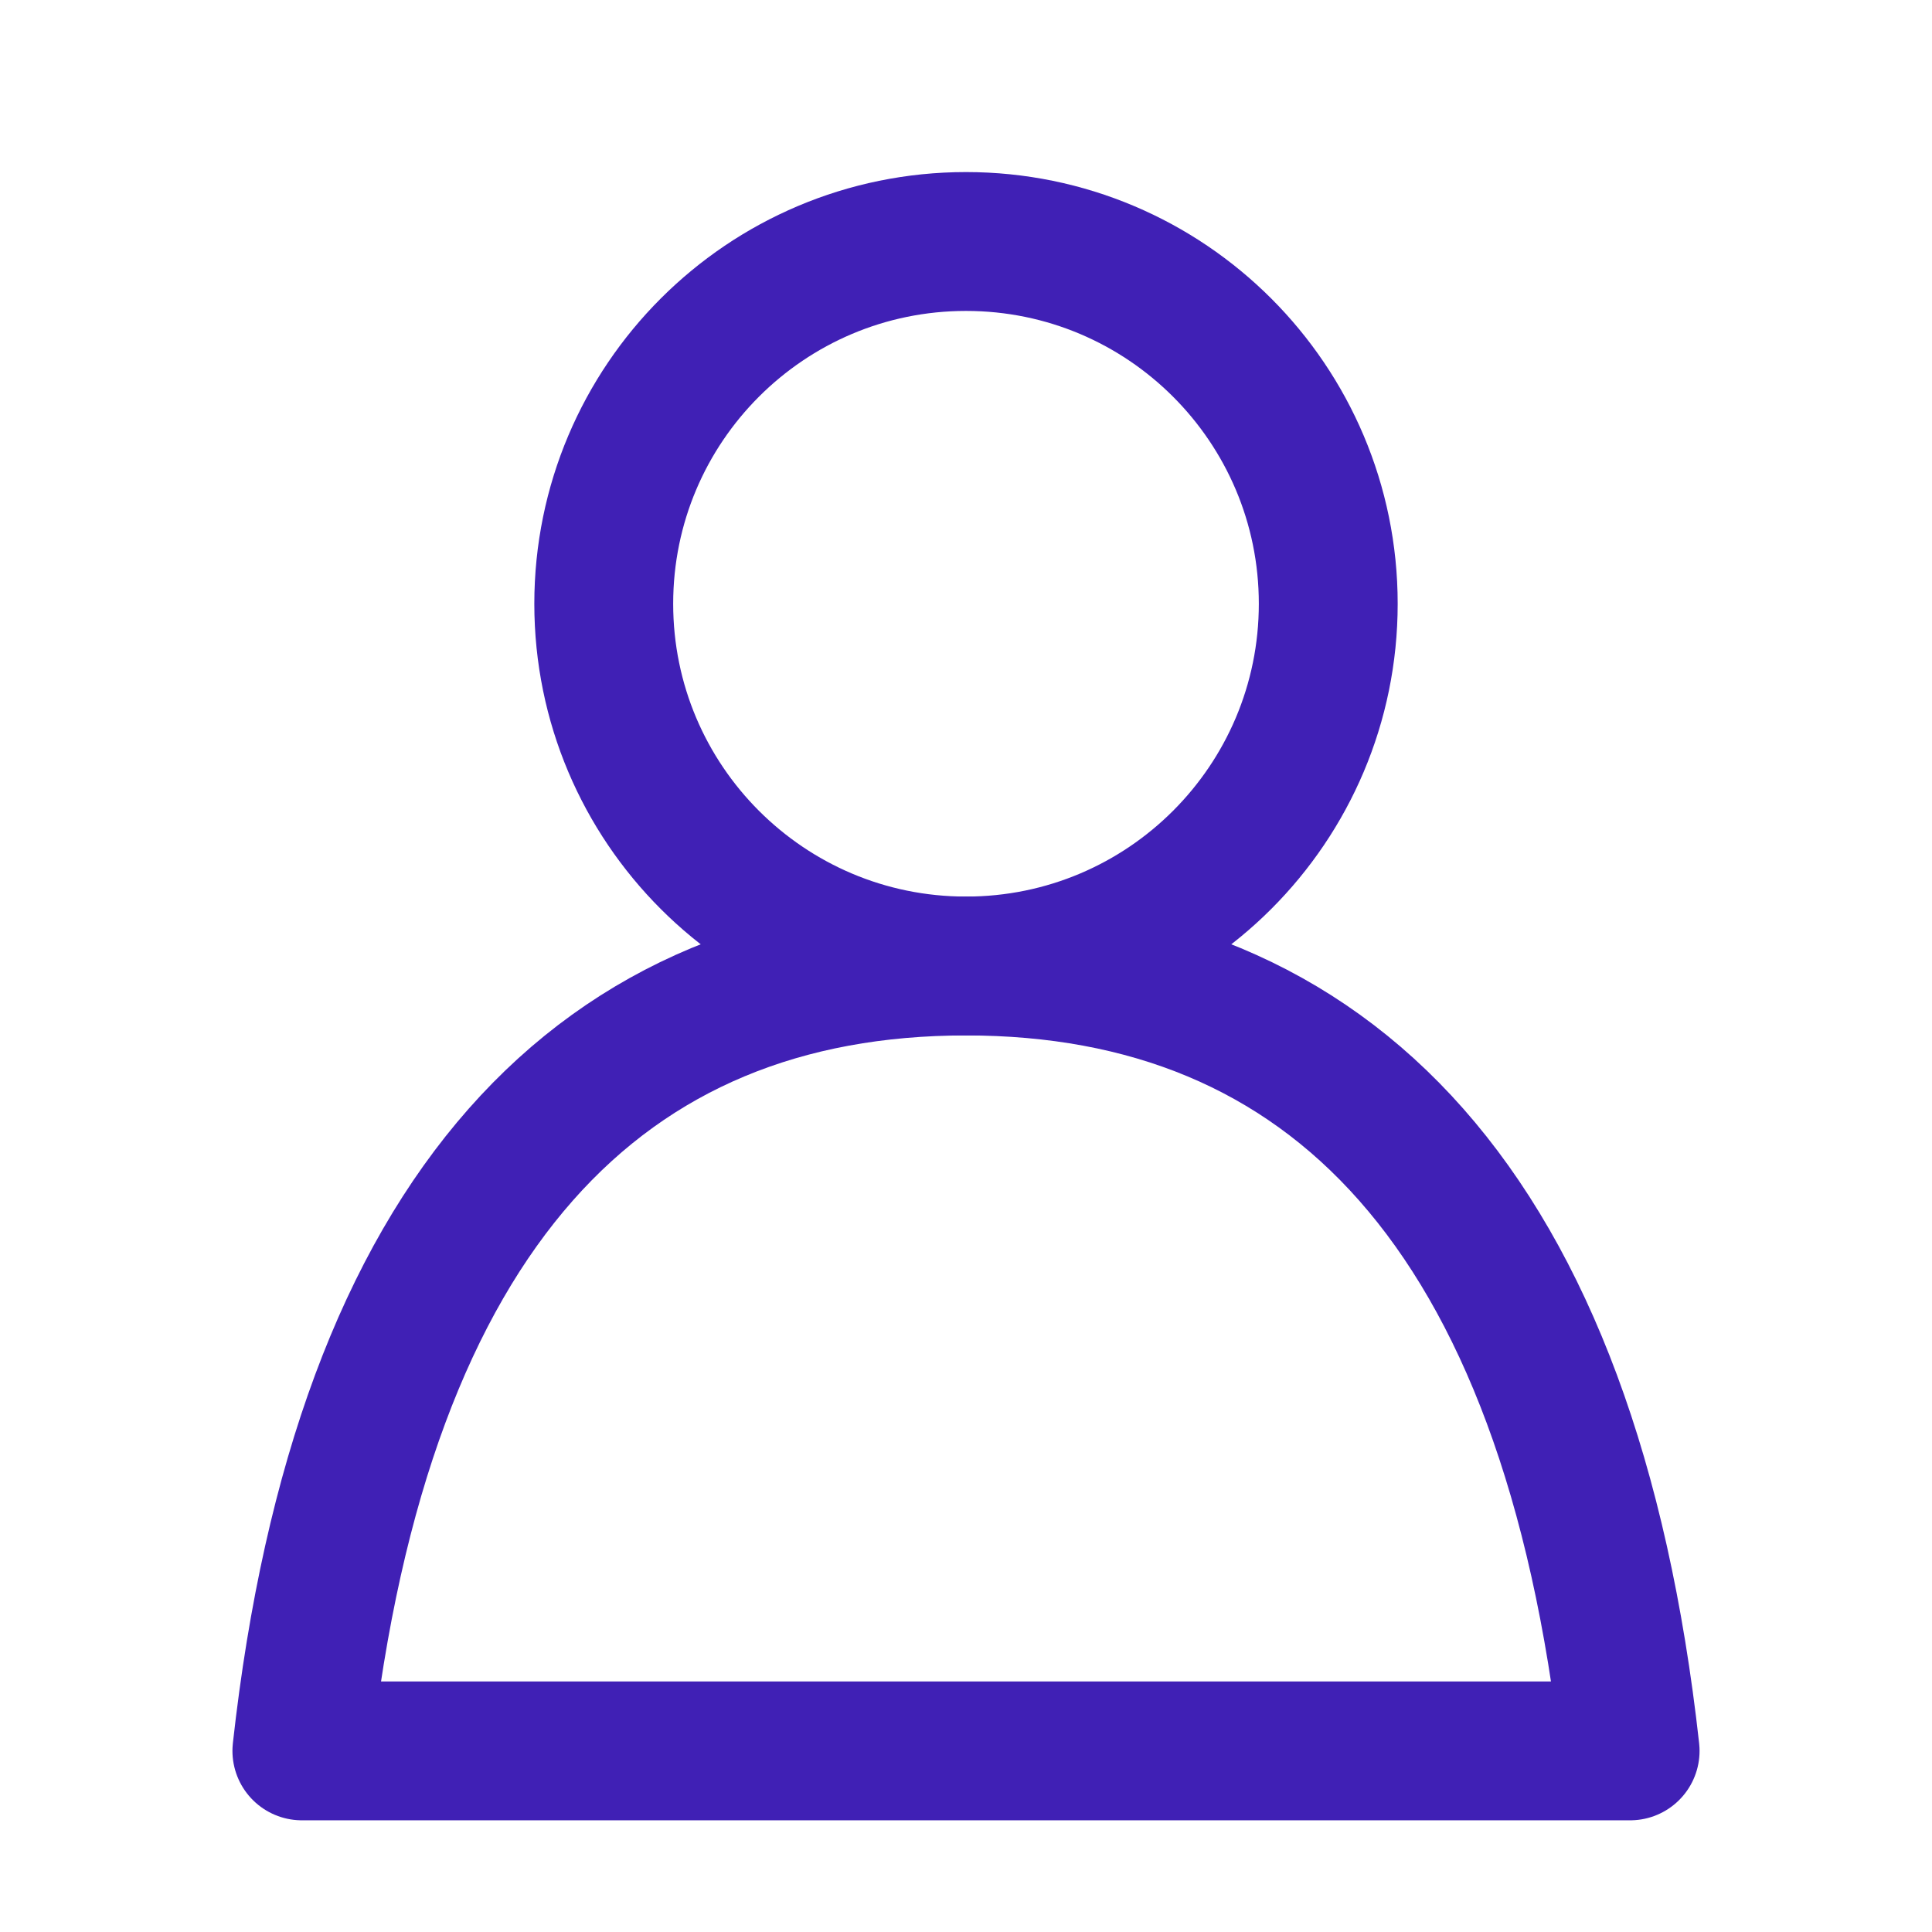
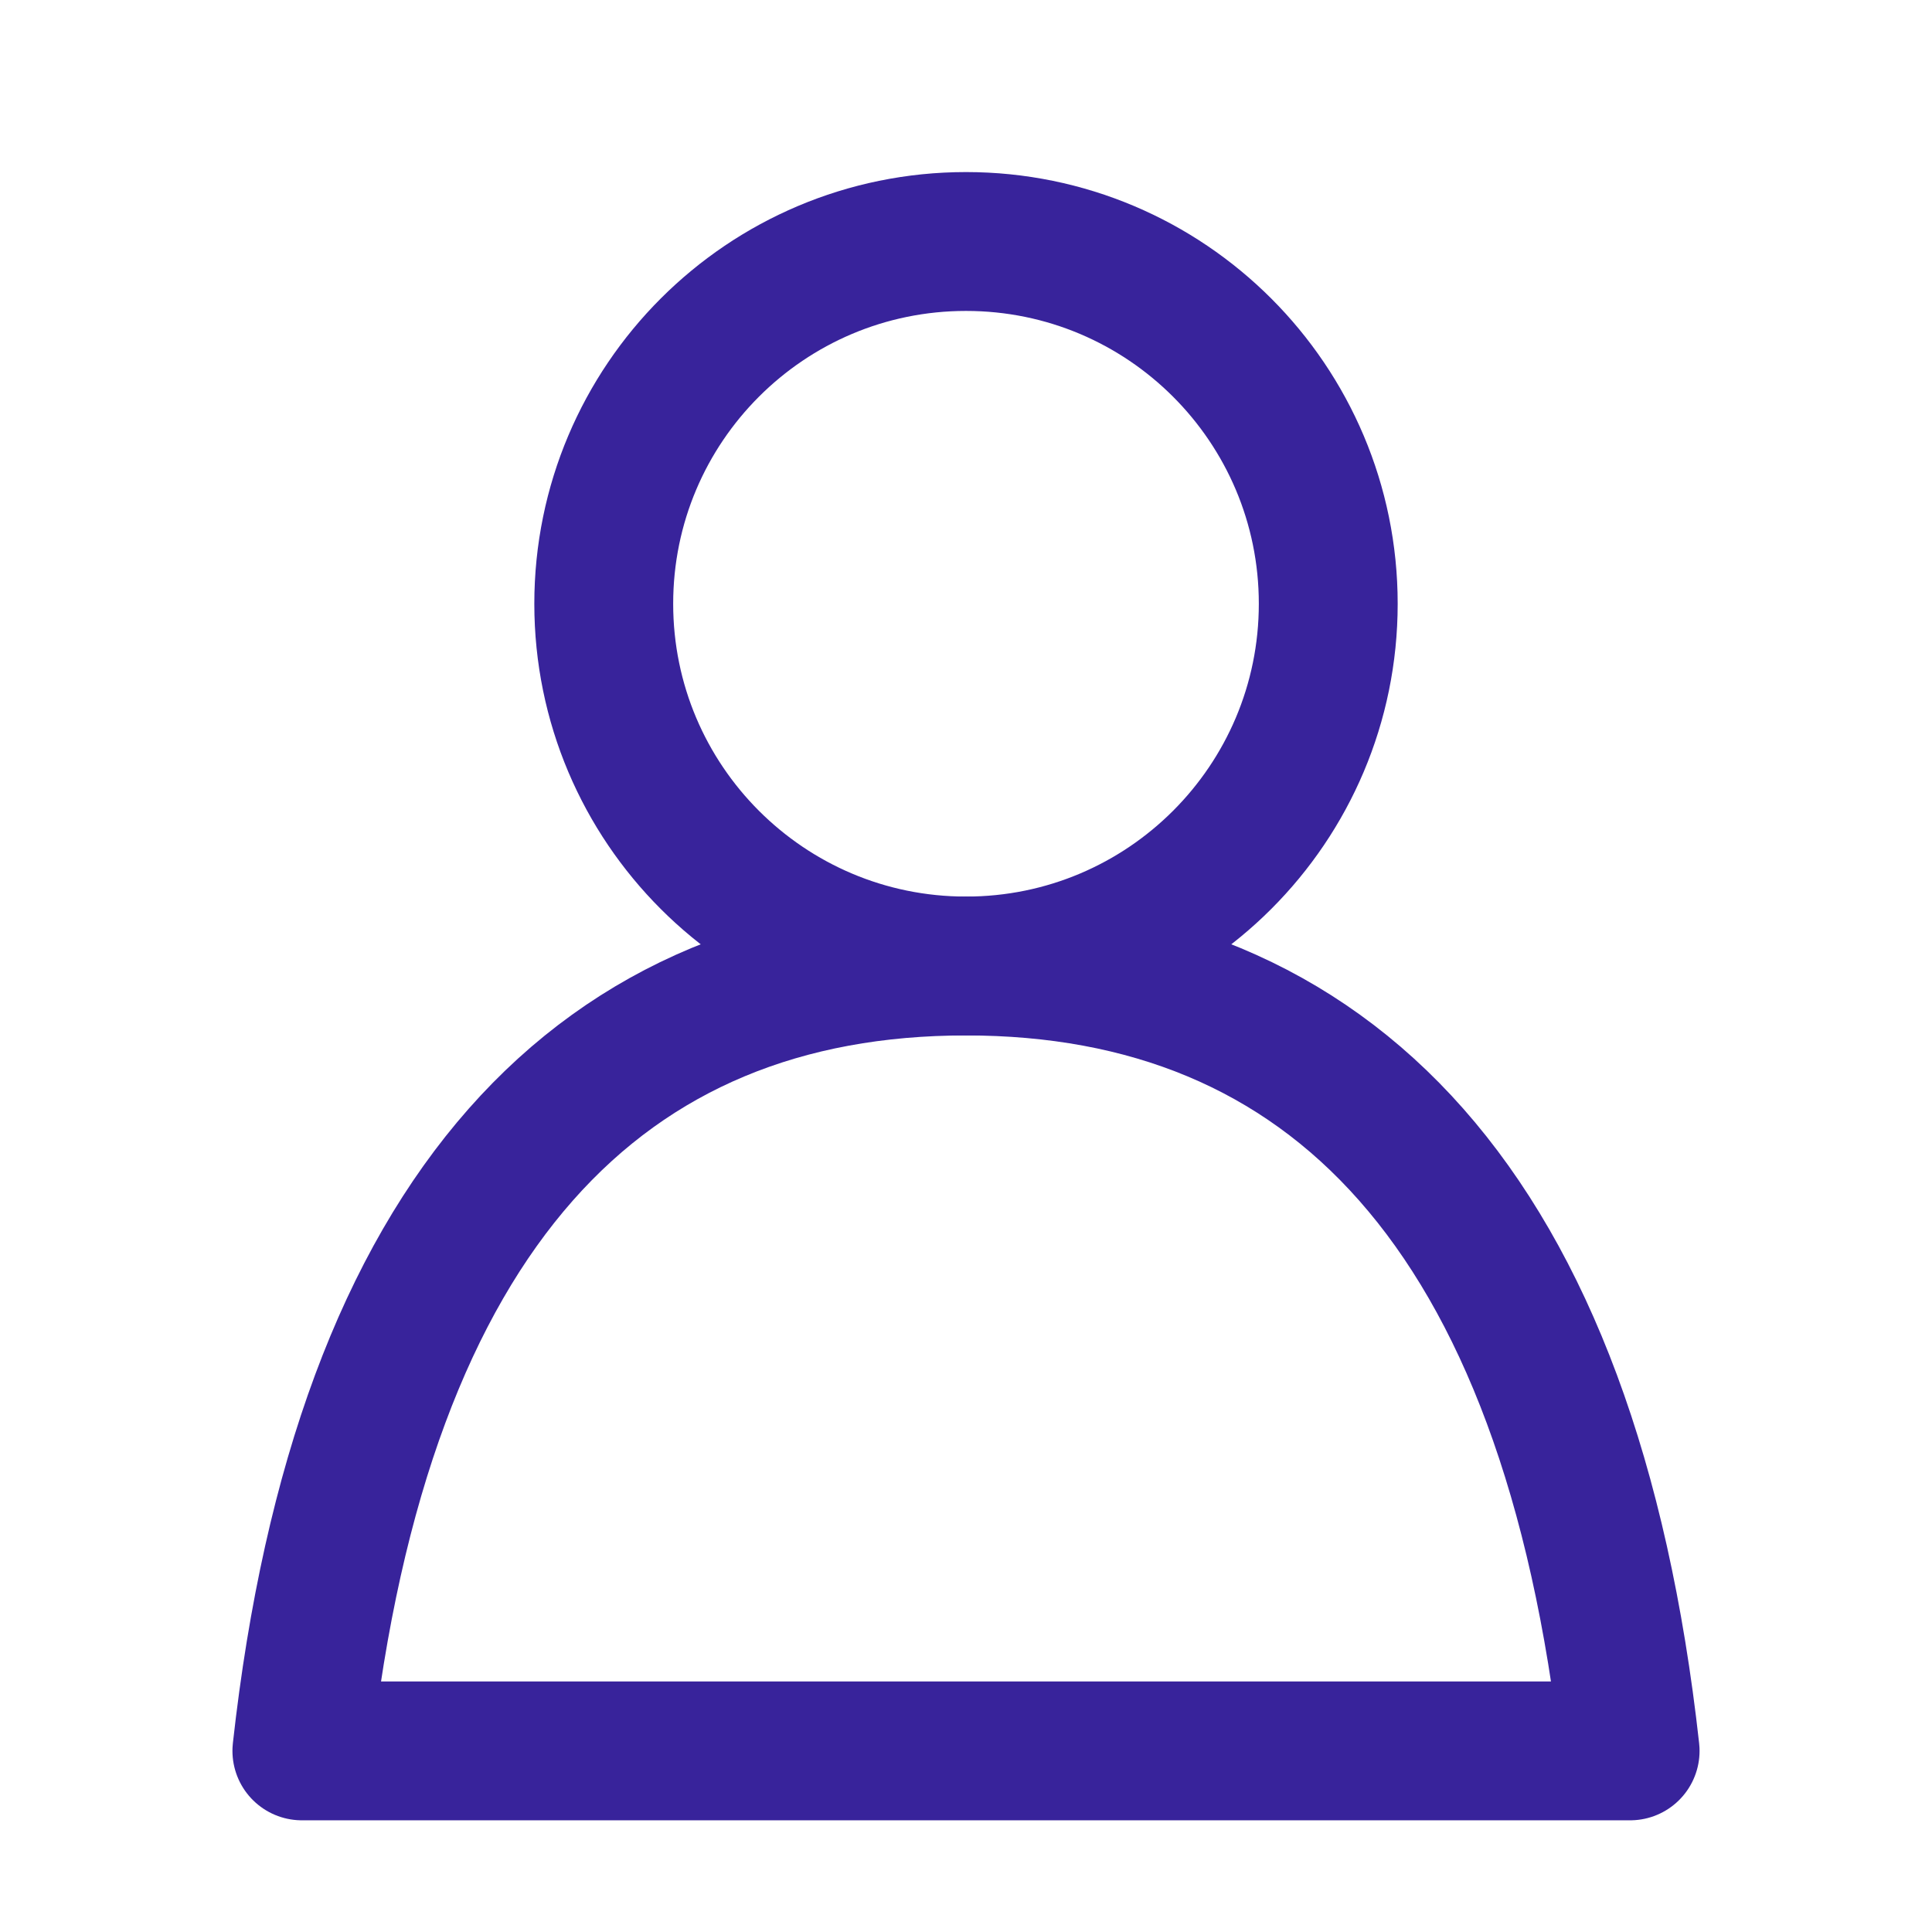
<svg xmlns="http://www.w3.org/2000/svg" width="100%" height="100%" viewBox="0 0 32 32" role="img" aria-labelledby="title desc">
-   <g fill="none" stroke="#4020B5" stroke-width="2.3" stroke-linecap="round" stroke-linejoin="round">
+   <g fill="none" stroke="#38239B" stroke-width="2.3" stroke-linecap="round" stroke-linejoin="round">
    <circle cx="16" cy="10" r="6" />
    <path d="M5 29c1-9 5-13 11-13s10 4 11 13Z" />
  </g>
</svg>
